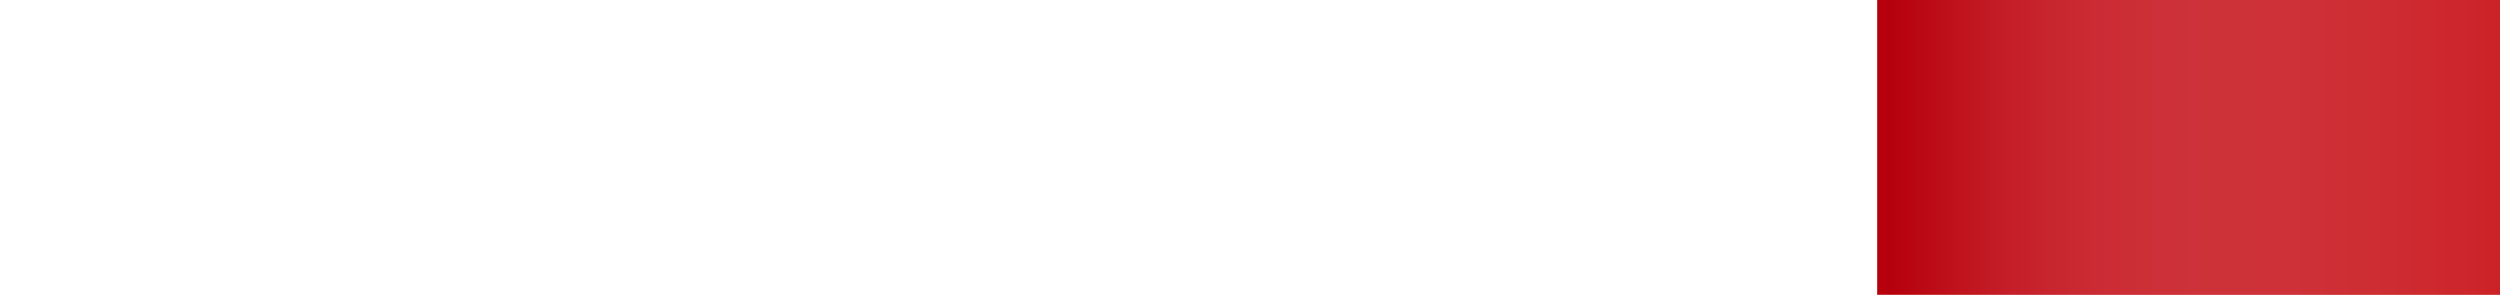
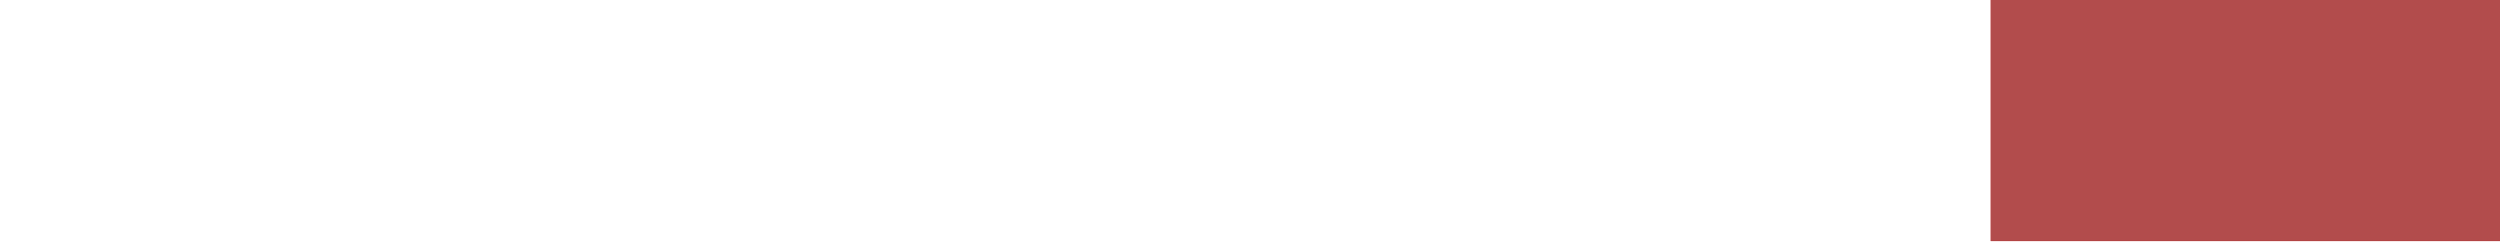
- <svg xmlns="http://www.w3.org/2000/svg" version="1.1" x="0px" y="0px" width="9111px" height="1080px" viewBox="0 0 9111 1080" enable-background="new 0 0 9111 1080" xml:space="preserve">
+ <svg xmlns="http://www.w3.org/2000/svg" version="1.1" x="0px" y="0px" width="11143px" height="1080px" viewBox="0 0 11143 1080" enable-background="new 0 0 11143 1080" xml:space="preserve">
  <g id="BG">
-     <linearGradient id="SVGID_1_" gradientUnits="userSpaceOnUse" x1="6841.449" y1="534.093" x2="9113" y2="534.093">
-       <stop offset="0.024" style="stop-color:#B6000D" />
-       <stop offset="0.067" style="stop-color:#BA0814" />
-       <stop offset="0.142" style="stop-color:#C0151F" />
-       <stop offset="0.219" style="stop-color:#C51F29" />
-       <stop offset="0.296" style="stop-color:#C92730" />
-       <stop offset="0.375" style="stop-color:#CC2D35" />
-       <stop offset="0.454" style="stop-color:#CD3038" />
-       <stop offset="0.537" style="stop-color:#CE3239" />
-       <stop offset="0.66" style="stop-color:#CE3138" />
-       <stop offset="0.776" style="stop-color:#CD2E34" />
-       <stop offset="0.89" style="stop-color:#CD292F" />
-       <stop offset="0.998" style="stop-color:#CC2227" />
-     </linearGradient>
-     <rect x="6841.449" y="-5.907" fill="url(#SVGID_1_)" stroke="#B20000" stroke-miterlimit="10" width="2271.551" height="1080" />
+     <rect x="8873.449" y="-5.907" fill="#B24C4C" stroke="#B20000" stroke-miterlimit="10" width="2271.551" height="1080" />
  </g>
</svg>
